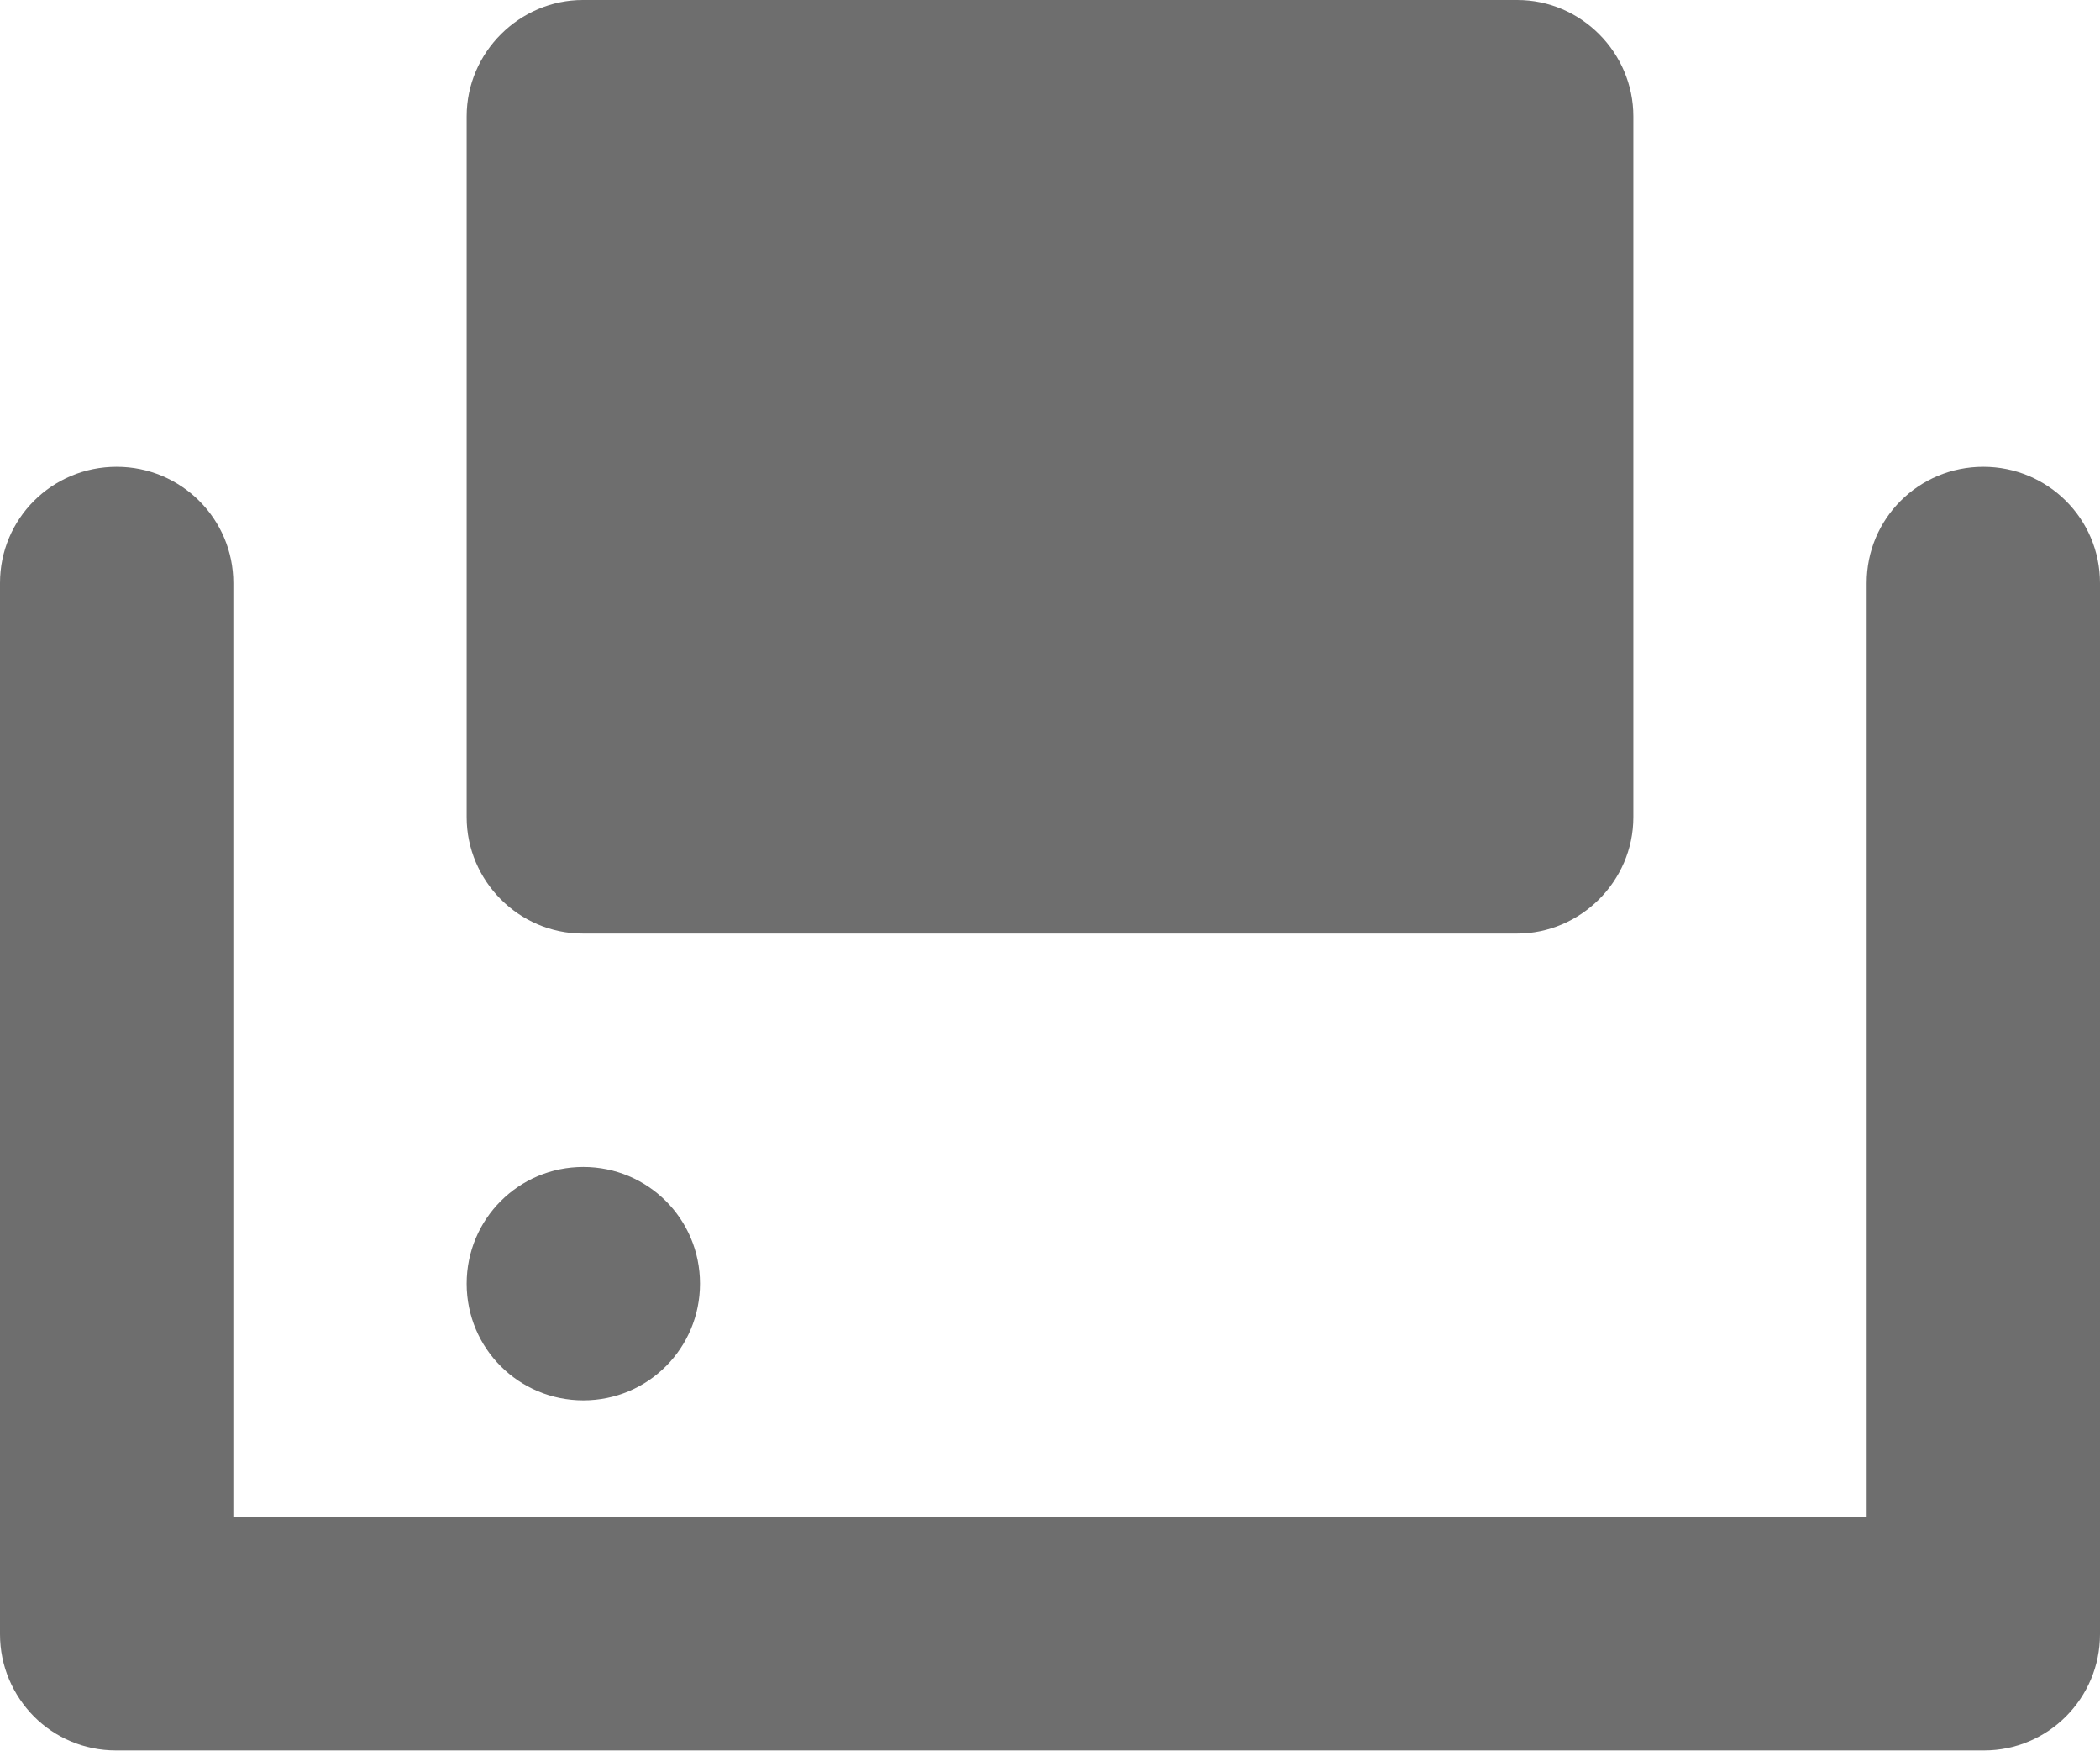
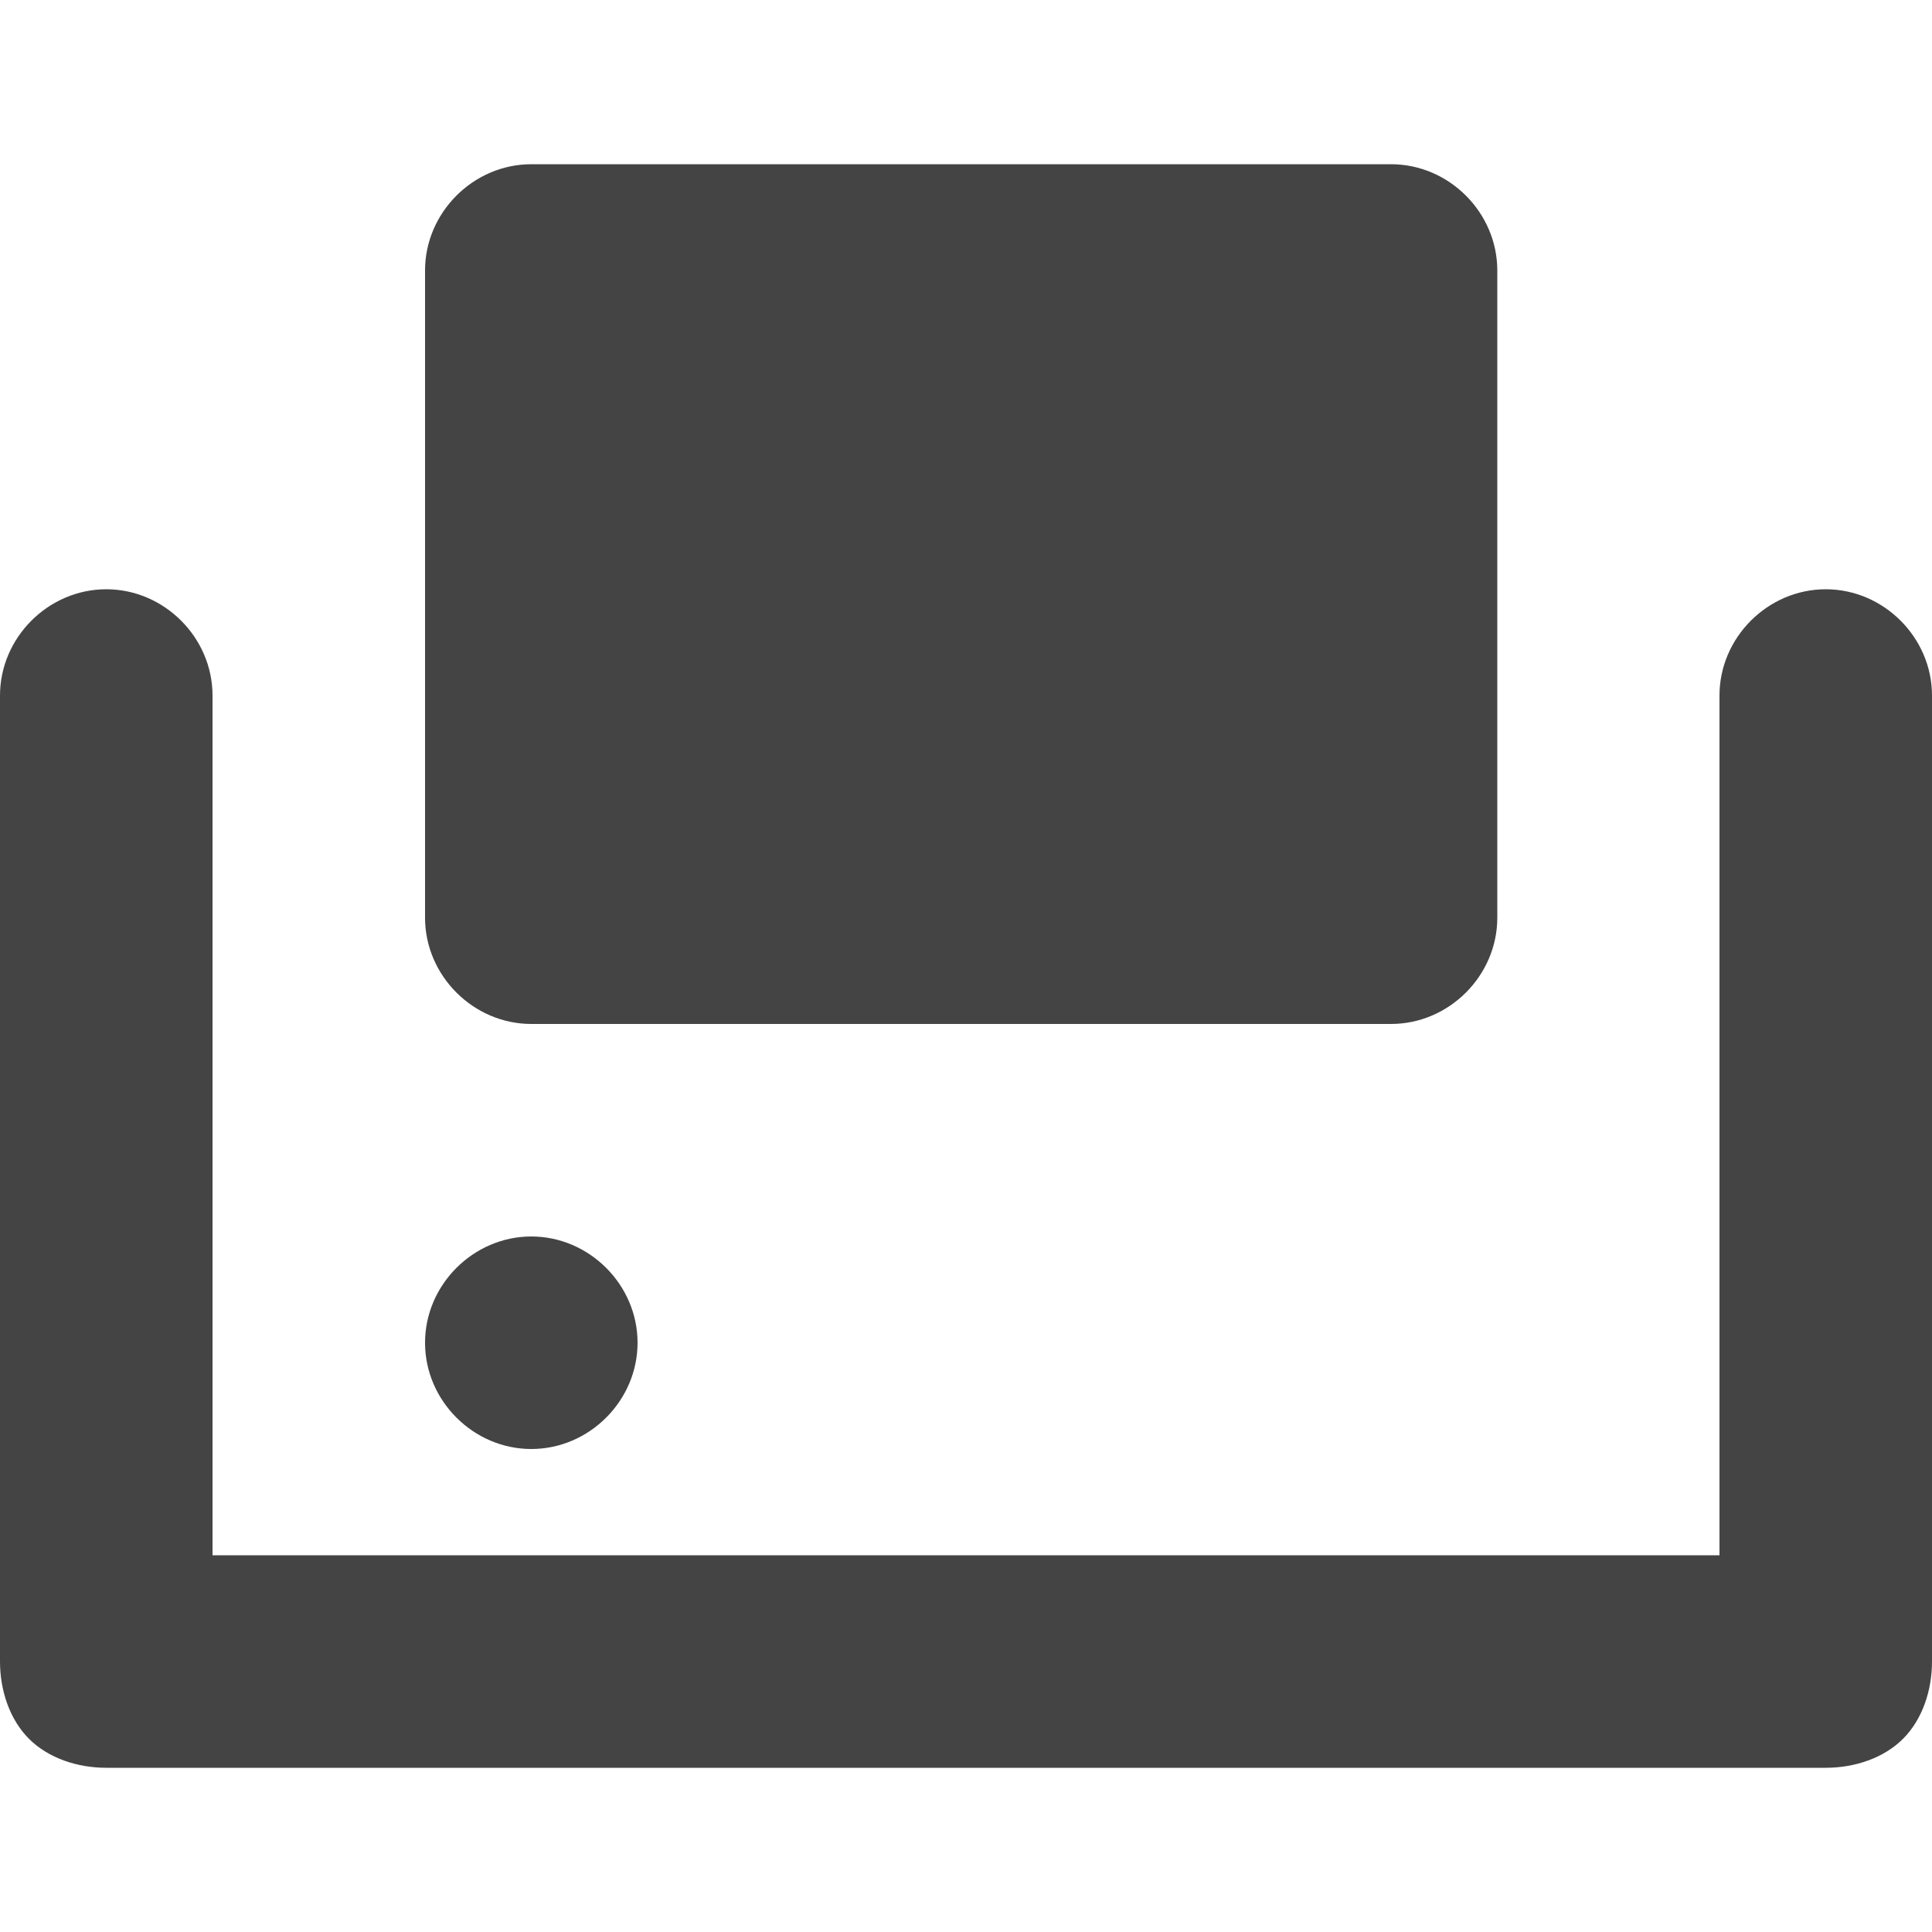
- <svg xmlns="http://www.w3.org/2000/svg" width="18px" height="15px" viewBox="0 0 18 15" version="1.1">
-   <defs />
-   <g id="Page-1" stroke="none" stroke-width="1" fill="none" fill-rule="evenodd">
-     <g id="Print" transform="translate(-15, -16)">
-       <g transform="translate(14, 14)">
-         <rect id="BG-Copy-15" x="0" y="0" width="20" height="20" />
-         <path d="M17,15 L3,15 L3,15 L3,6.996 C3,6.445 2.552,6 2,6 C1.444,6 1,6.446 1,6.996 L1,16.004 C1,16.279 1.111,16.527 1.292,16.71 C1.472,16.89 1.72,17 1.993,17 L18.007,17 C18.28,17 18.528,16.889 18.708,16.709 C18.89,16.526 19,16.278 19,16.004 L19,6.996 C19,6.445 18.552,6 18,6 C17.444,6 17,6.446 17,6.996 L17,15 Z M5,2.997 C5,2.446 5.456,2 5.995,2 L14.005,2 C14.554,2 15,2.453 15,2.997 L15,9.003 C15,9.554 14.544,10 14.005,10 L5.995,10 C5.446,10 5,9.547 5,9.003 L5,2.997 Z M5,13 C5,12.448 5.444,12 6,12 C6.552,12 7,12.444 7,13 C7,13.552 6.556,14 6,14 C5.448,14 5,13.556 5,13 Z" id="Rectangle-17" fill="#6E6E6E" />
-       </g>
-     </g>
-   </g>
+ <svg xmlns="http://www.w3.org/2000/svg" version="1.1" id="Ebene_1" x="0px" y="0px" viewBox="0 0 20 20" enable-background="new 0 0 20 20" xml:space="preserve">
+   <path fill="#444444" d="M17.8,16.1H2.2V7.2c0-0.6-0.5-1.1-1.1-1.1C0.5,6.1,0,6.6,0,7.2v10c0,0.3,0.1,0.6,0.3,0.8  c0.2,0.2,0.5,0.3,0.8,0.3h17.8c0.3,0,0.6-0.1,0.8-0.3c0.2-0.2,0.3-0.5,0.3-0.8v-10c0-0.6-0.5-1.1-1.1-1.1c-0.6,0-1.1,0.5-1.1,1.1  C17.8,7.2,17.8,16.1,17.8,16.1z M4.4,2.8c0-0.6,0.5-1.1,1.1-1.1h8.9c0.6,0,1.1,0.5,1.1,1.1v6.7c0,0.6-0.5,1.1-1.1,1.1H5.5  c-0.6,0-1.1-0.5-1.1-1.1C4.4,9.4,4.4,2.8,4.4,2.8z M4.4,13.9c0-0.6,0.5-1.1,1.1-1.1c0.6,0,1.1,0.5,1.1,1.1c0,0.6-0.5,1.1-1.1,1.1  C4.9,15,4.4,14.5,4.4,13.9z" />
</svg>
